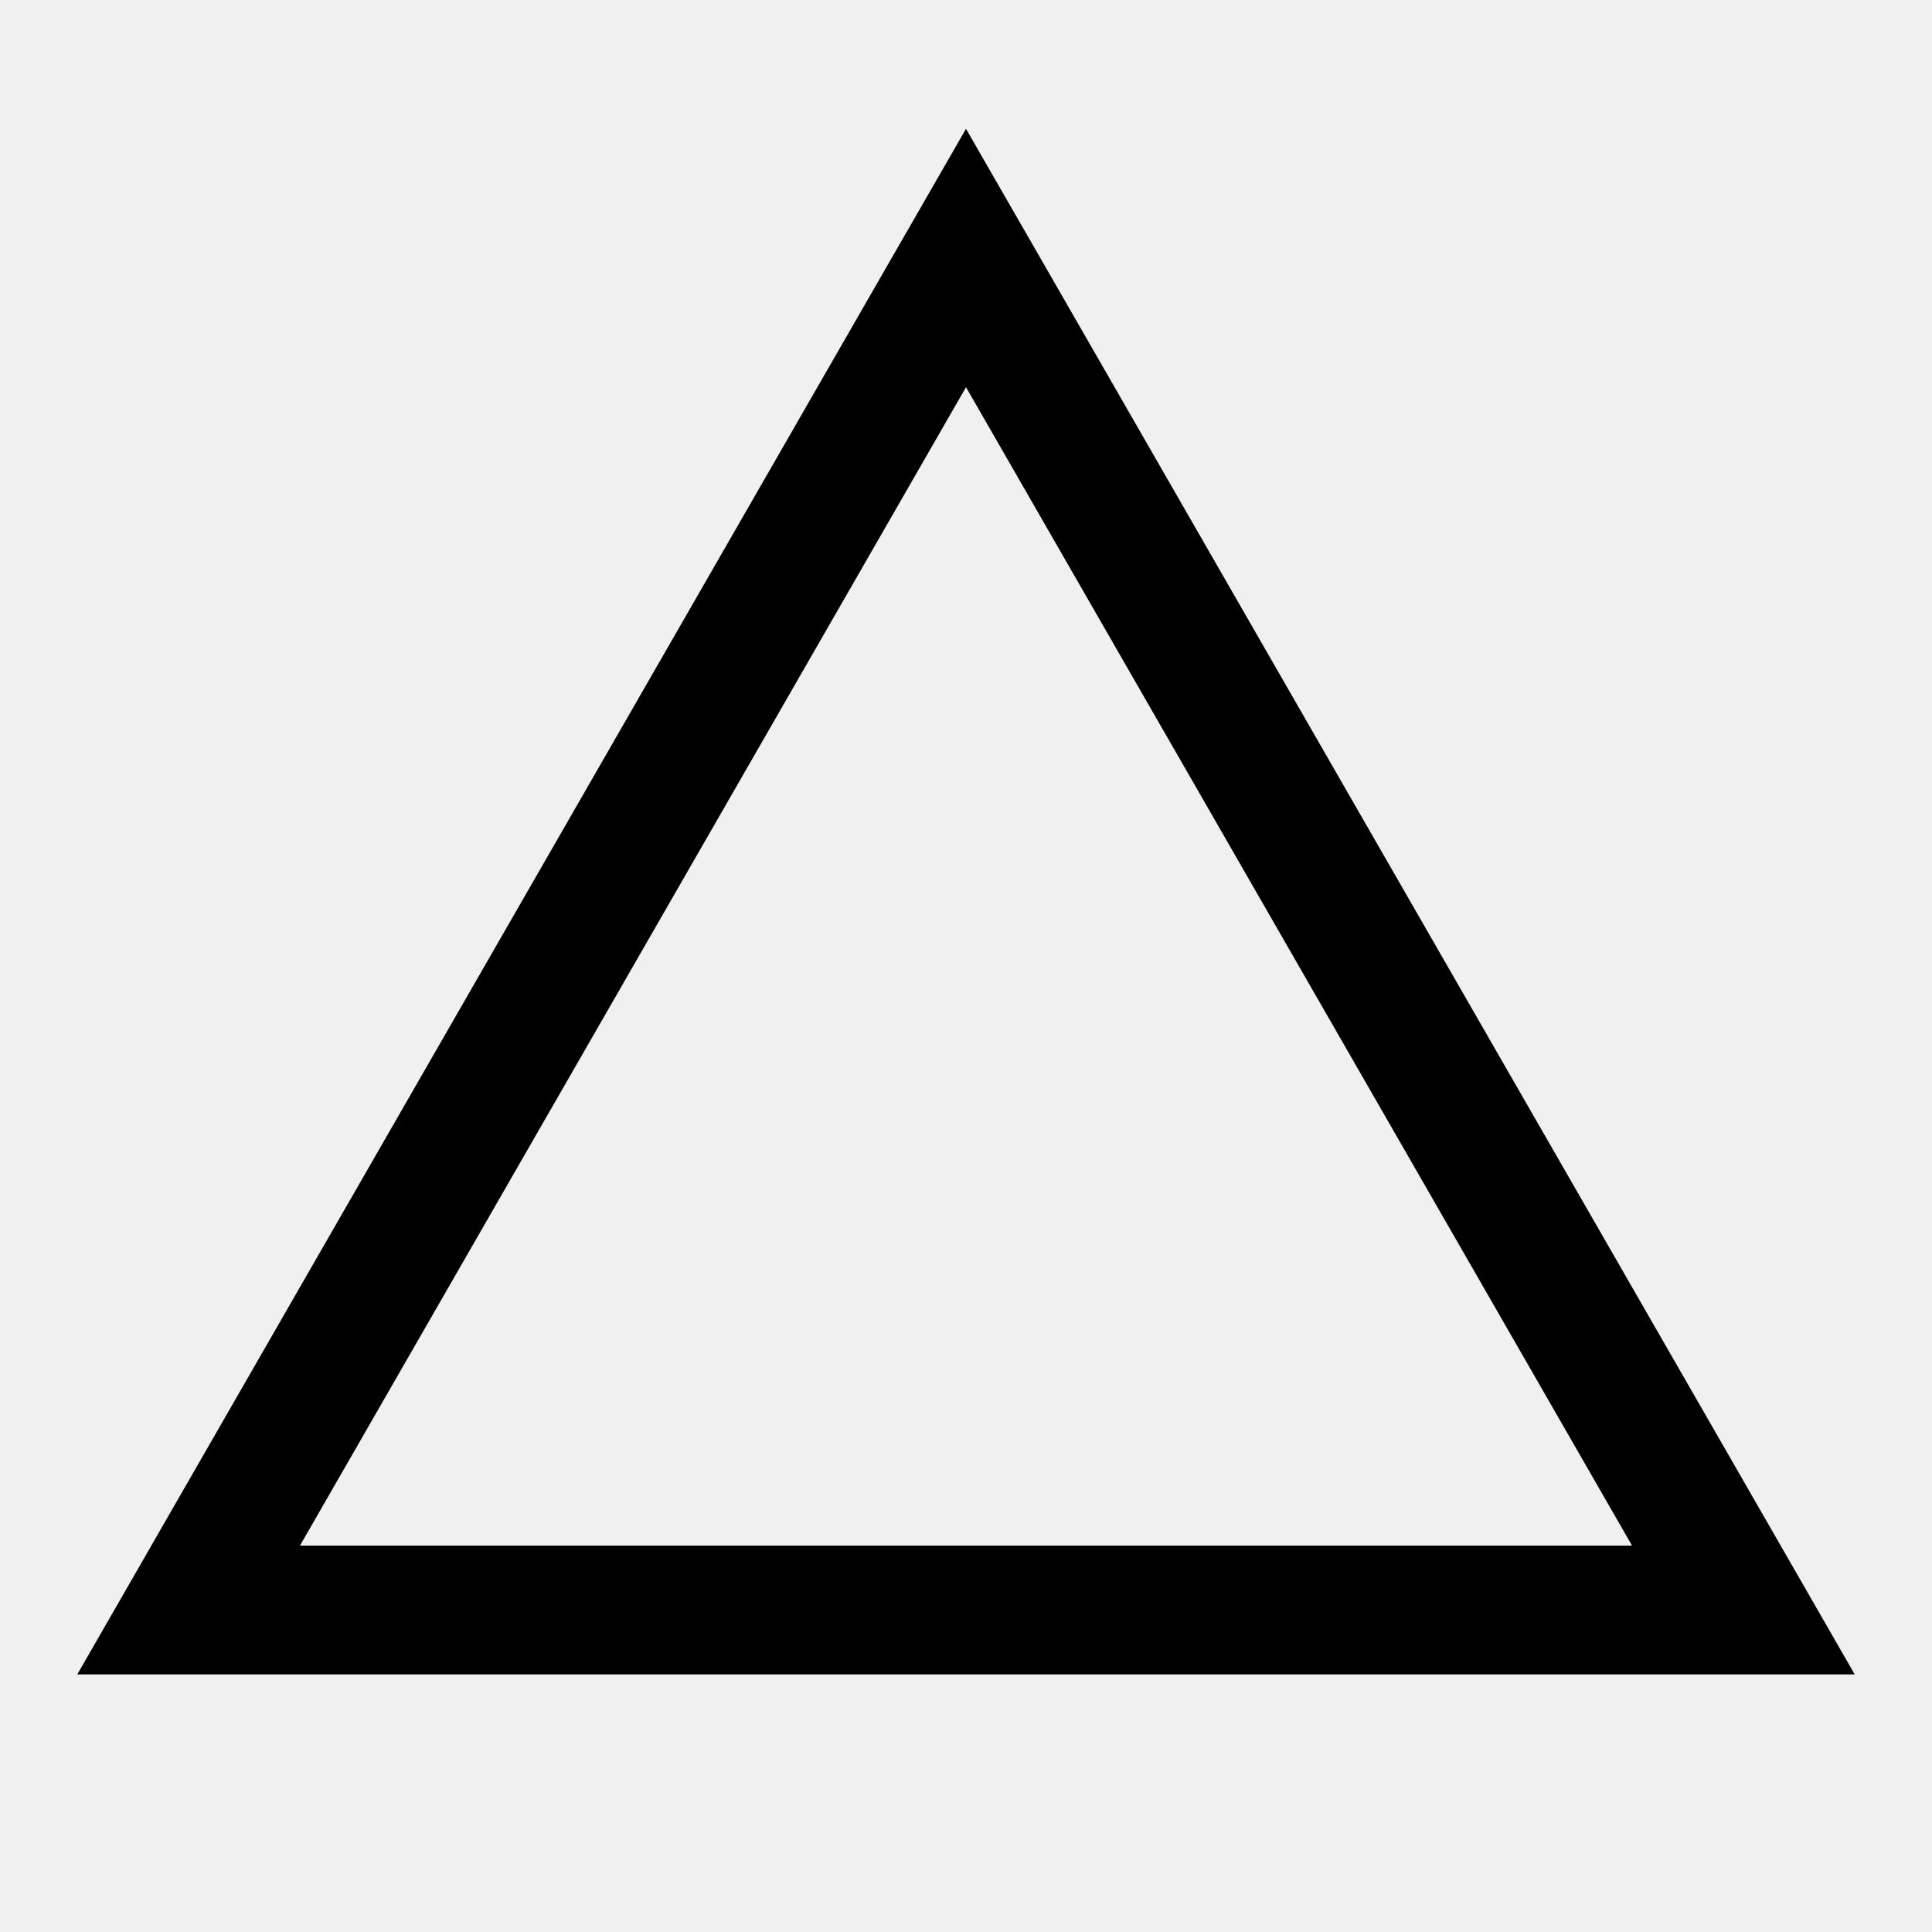
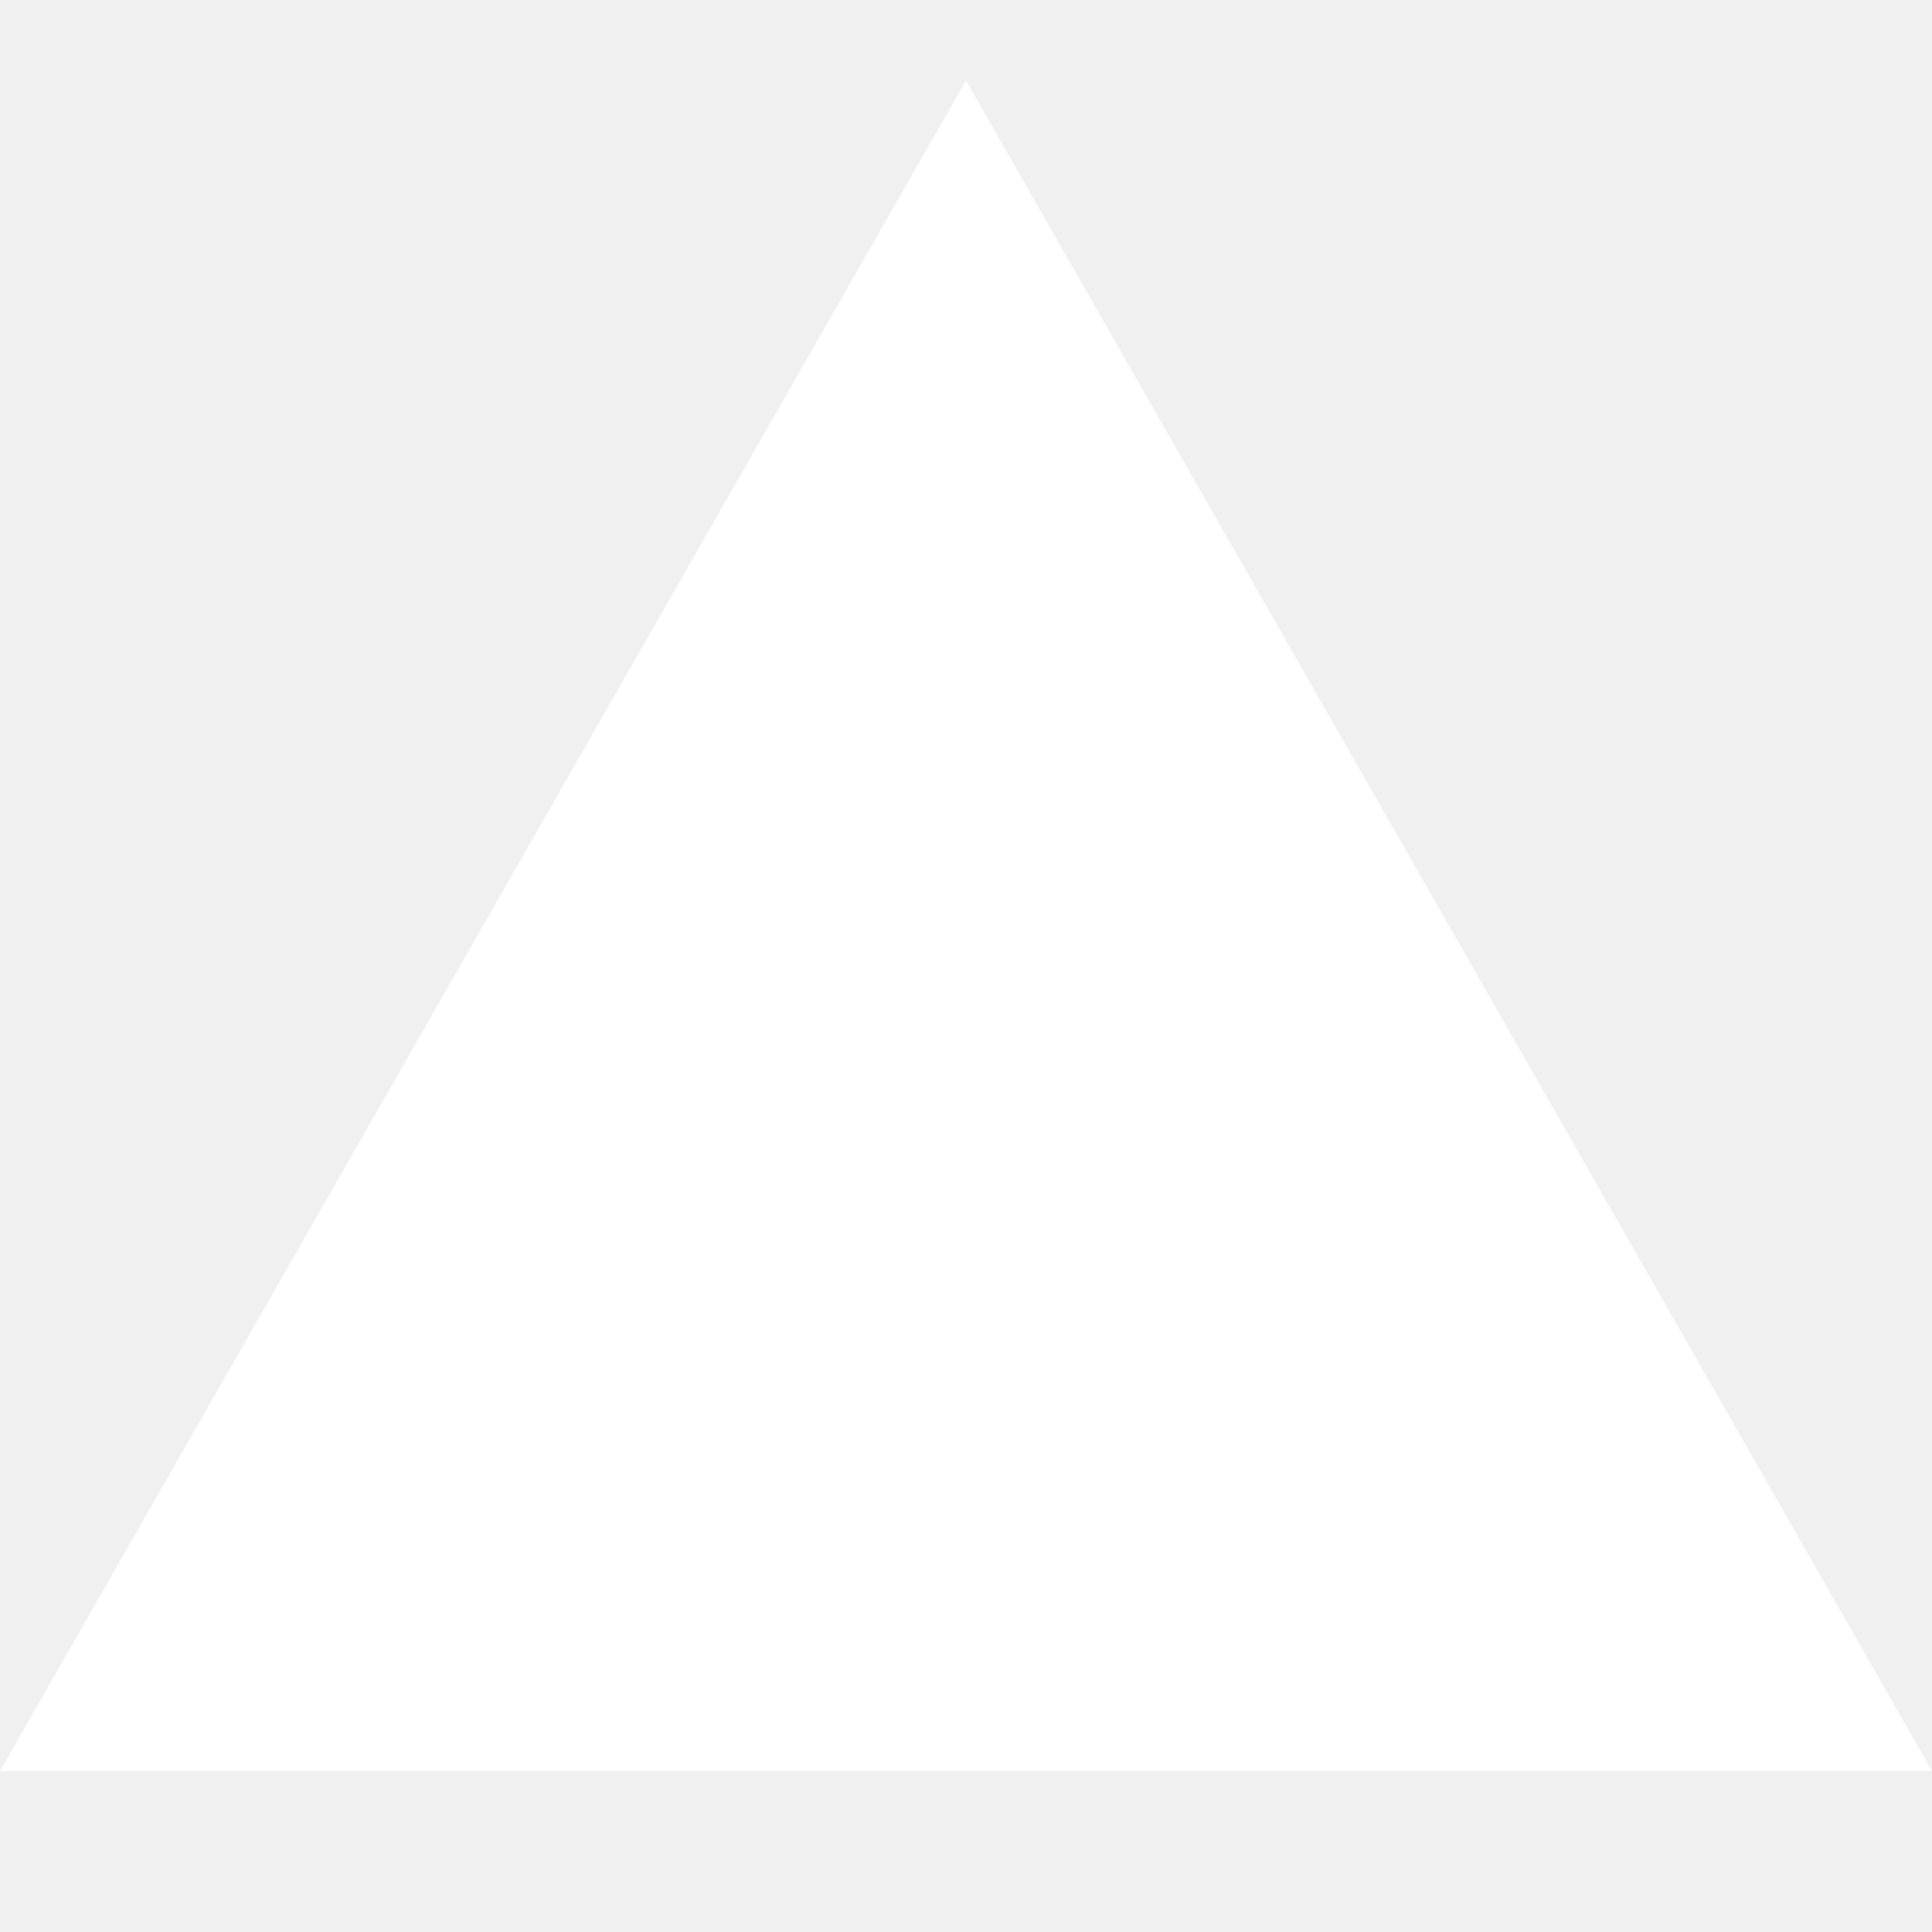
- <svg xmlns="http://www.w3.org/2000/svg" viewBox="0 0 15 15" fill="none">
+ <svg xmlns="http://www.w3.org/2000/svg" viewBox="0 0 24 24" fill="none">
  <g id="SVGRepo_bgCarrier" stroke-width="0" />
  <g id="SVGRepo_tracerCarrier" stroke-linecap="round" stroke-linejoin="round" />
  <g id="SVGRepo_iconCarrier">
-     <path fill-rule="evenodd" clip-rule="evenodd" d="M7.5 1L6.923 2.003L1.175 12L0.6 13H1.754H13.246H14.4L13.825 12L8.077 2.003L7.5 1ZM7.5 3.006L2.329 12H12.671L7.5 3.006Z" fill="#000000" />
+     <path d="M12 1L24 22H0L12 1Z" fill="#ffffff" />
  </g>
</svg>
